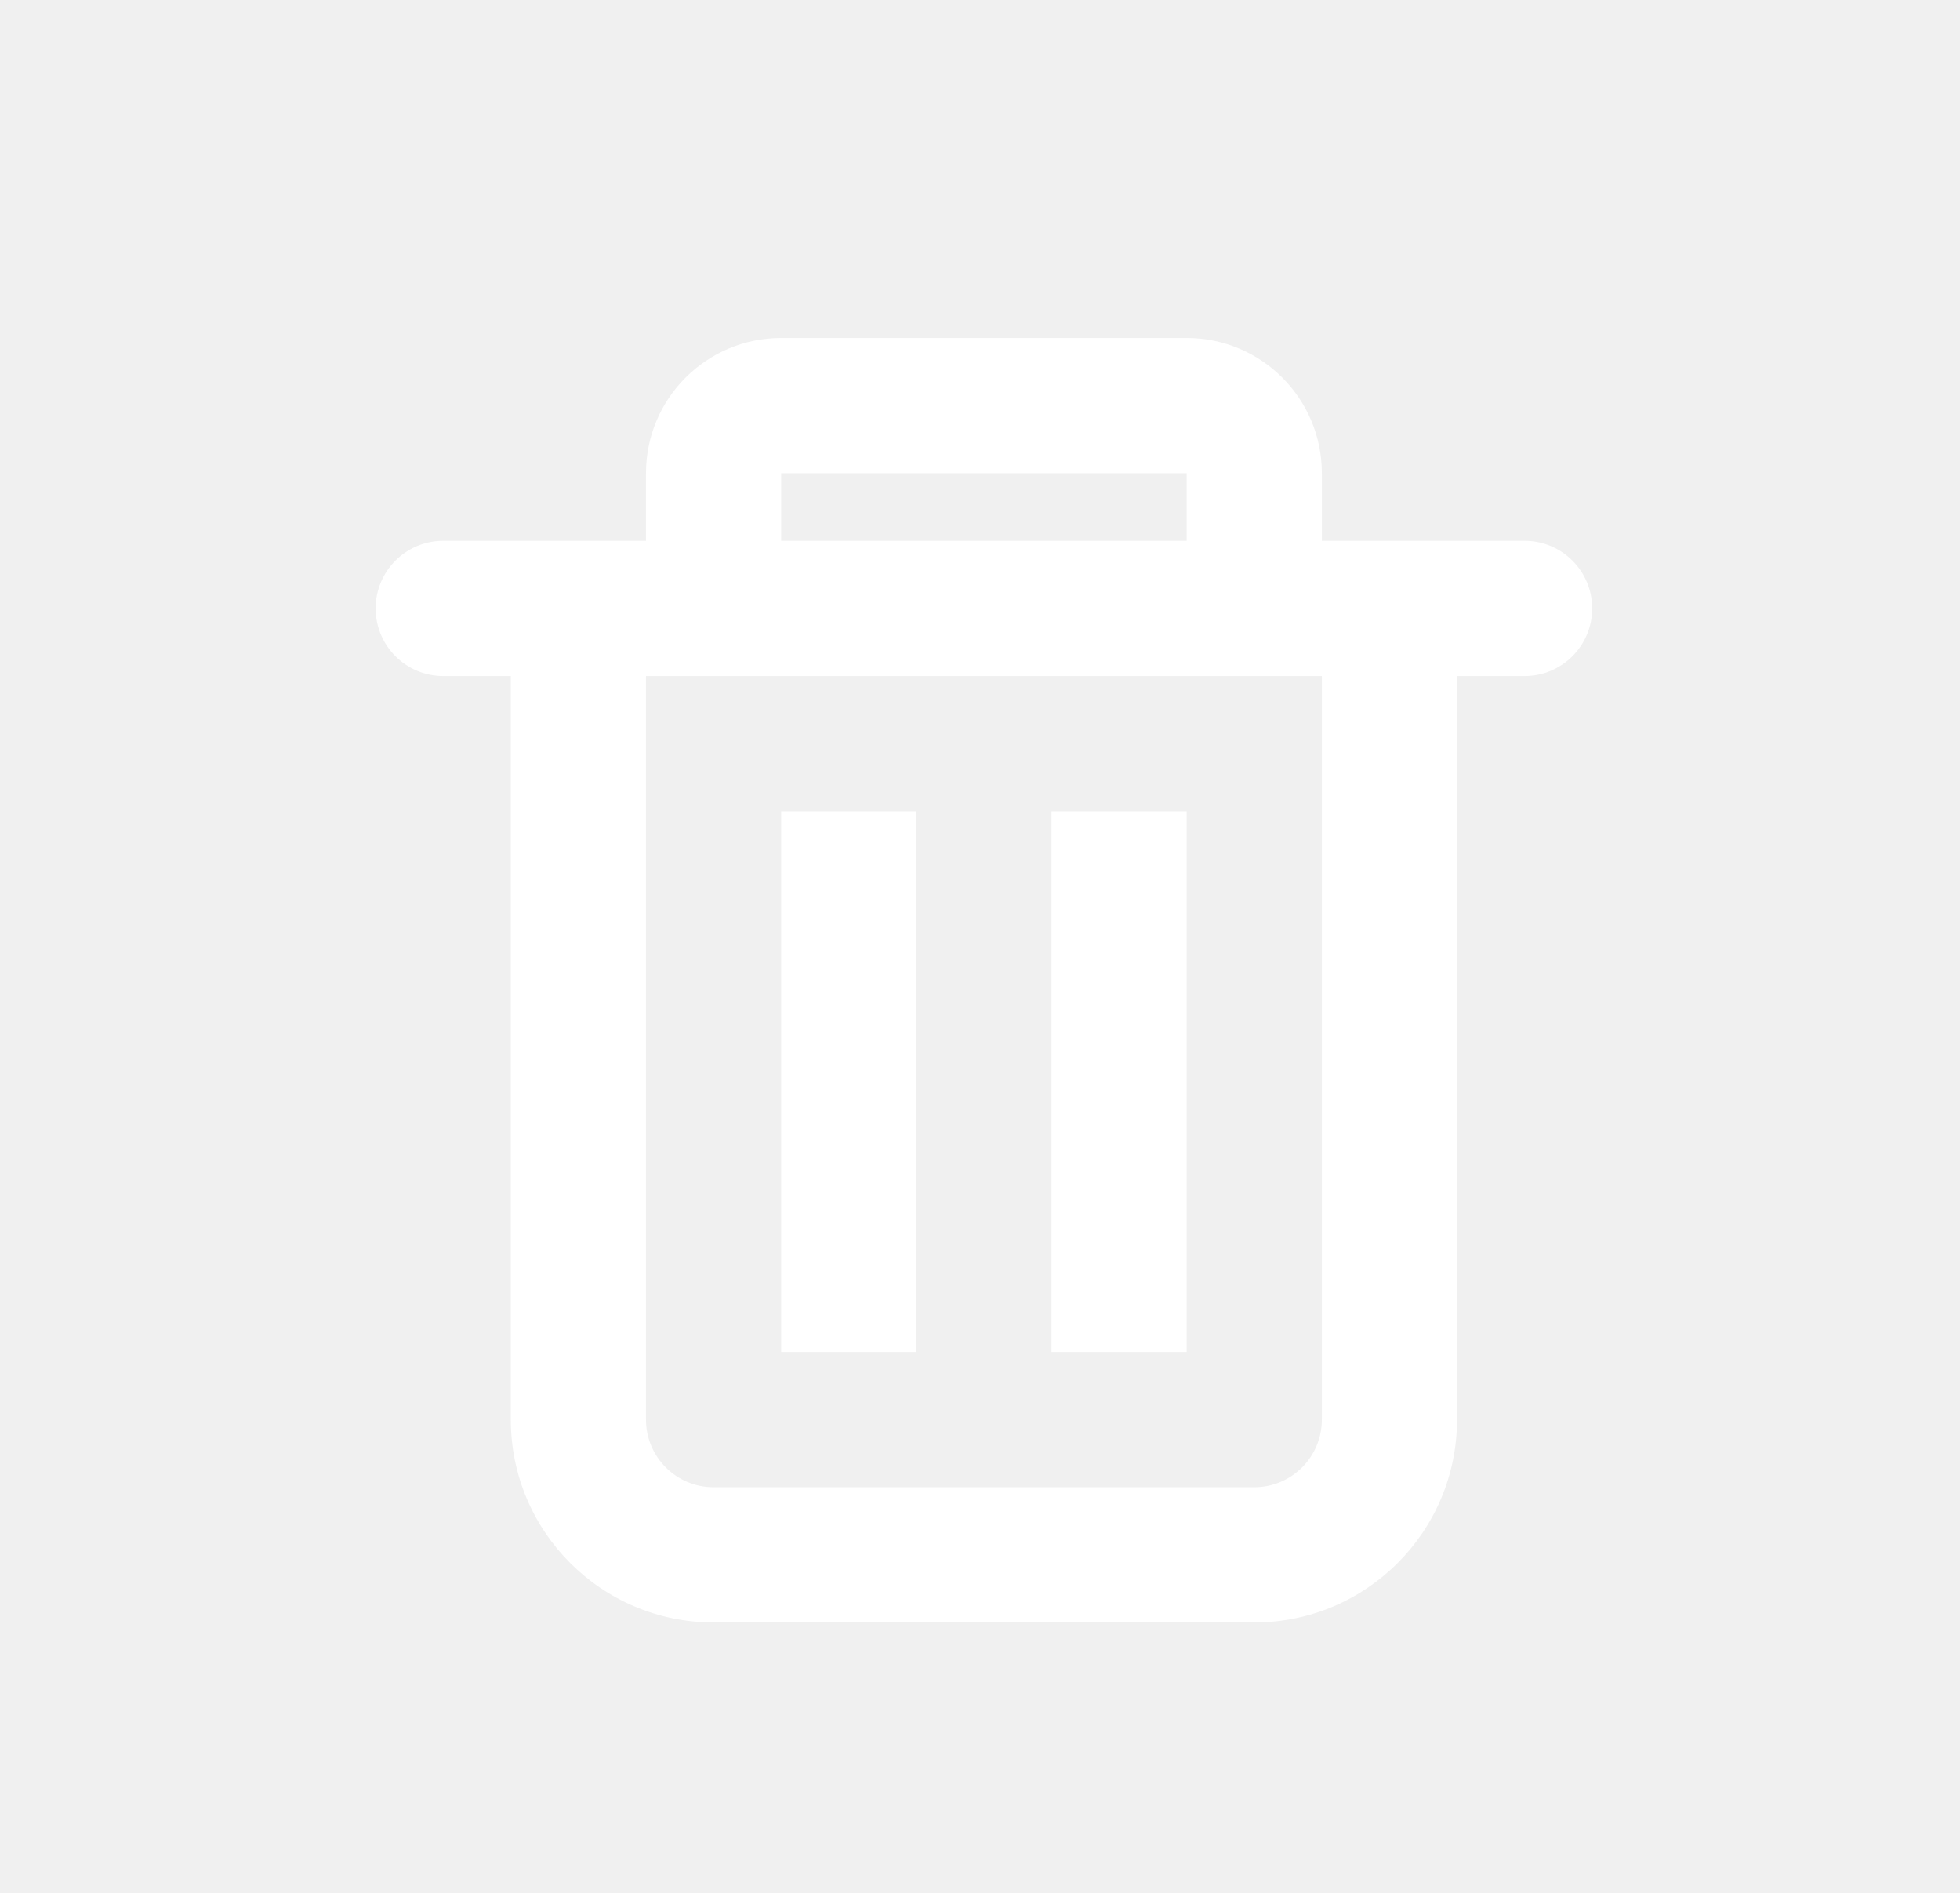
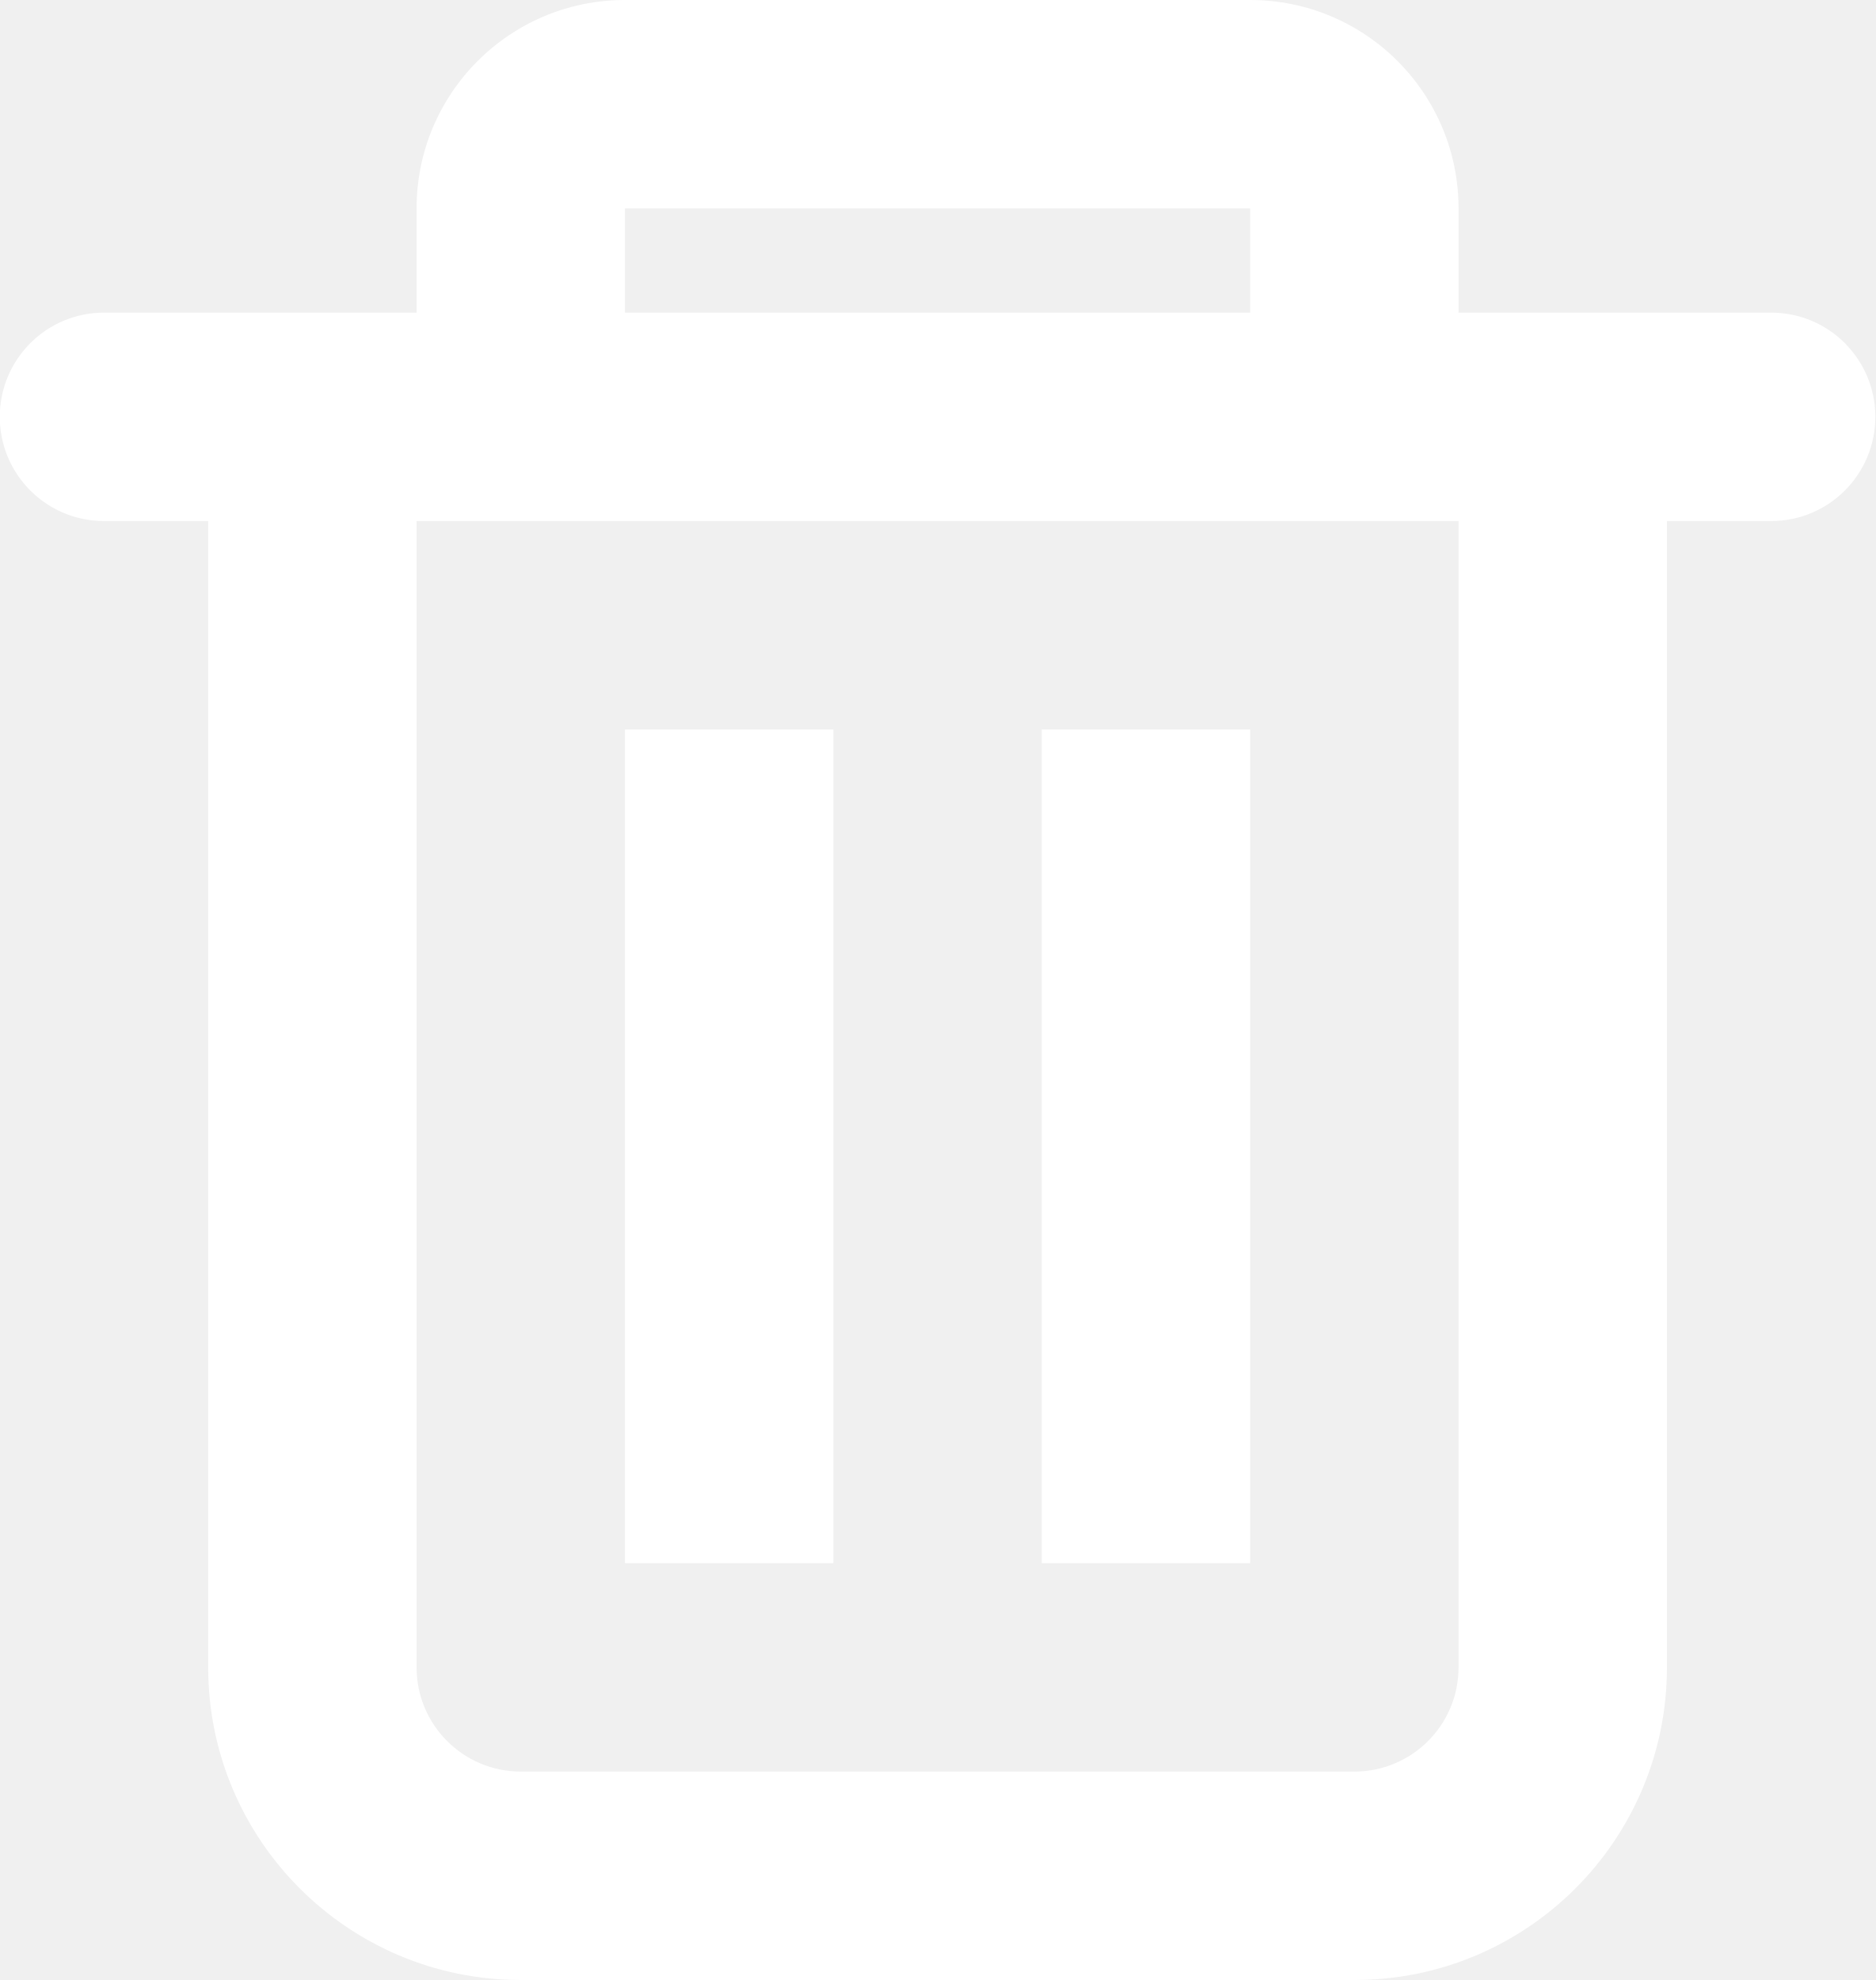
- <svg xmlns="http://www.w3.org/2000/svg" width="29" height="28" viewBox="0 0 29 28" fill="none">
+ <svg xmlns="http://www.w3.org/2000/svg" preserveAspectRatio="none" fill="none" viewBox="5.56 5 18 19">
  <path fill-rule="evenodd" clip-rule="evenodd" d="M19.558 8V7C19.558 5.895 18.663 5 17.558 5H11.558C10.454 5 9.558 5.895 9.558 7V8H6.558C6.006 8 5.558 8.448 5.558 9C5.558 9.552 6.006 10 6.558 10H7.558V21C7.558 22.657 8.902 24 10.558 24H18.558C20.215 24 21.558 22.657 21.558 21V10H22.558C23.111 10 23.558 9.552 23.558 9C23.558 8.448 23.111 8 22.558 8H19.558ZM17.558 7H11.558V8H17.558V7ZM19.558 10H9.558V21C9.558 21.552 10.006 22 10.558 22H18.558C19.111 22 19.558 21.552 19.558 21V10Z" fill="white" />
  <path d="M11.558 12H13.558V20H11.558V12Z" fill="white" />
  <path d="M15.558 12H17.558V20H15.558V12Z" fill="white" />
</svg>
